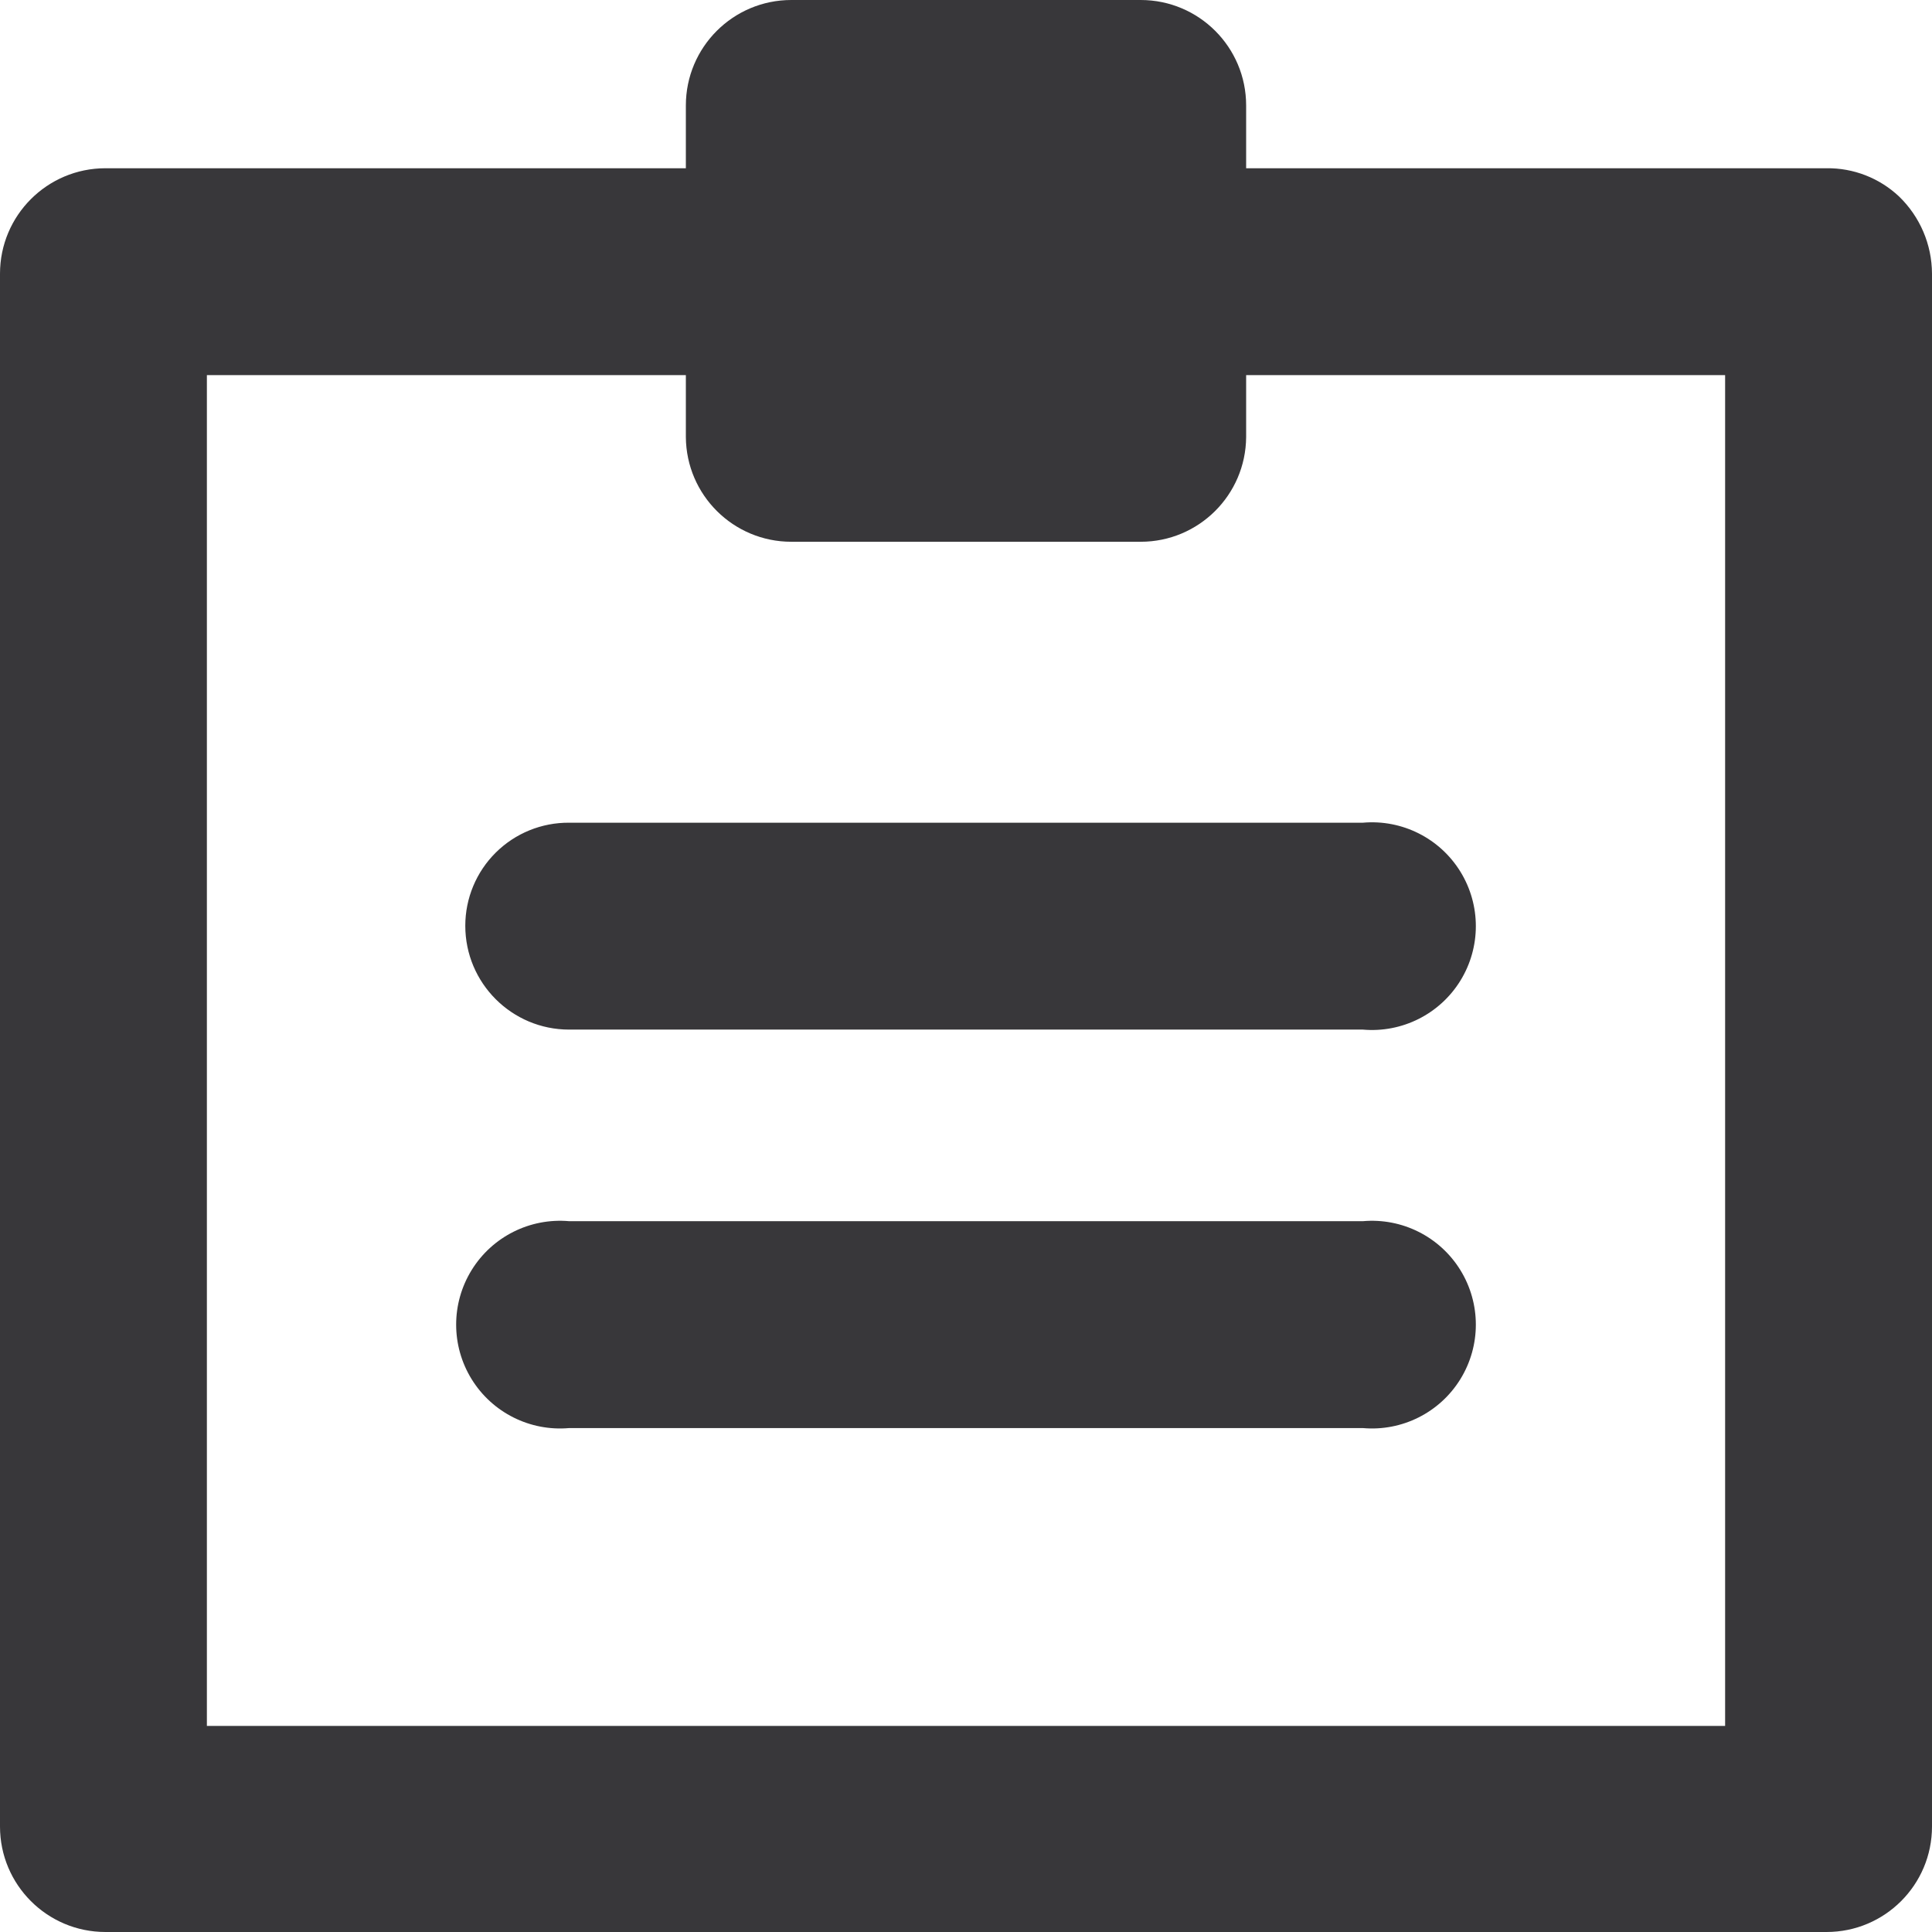
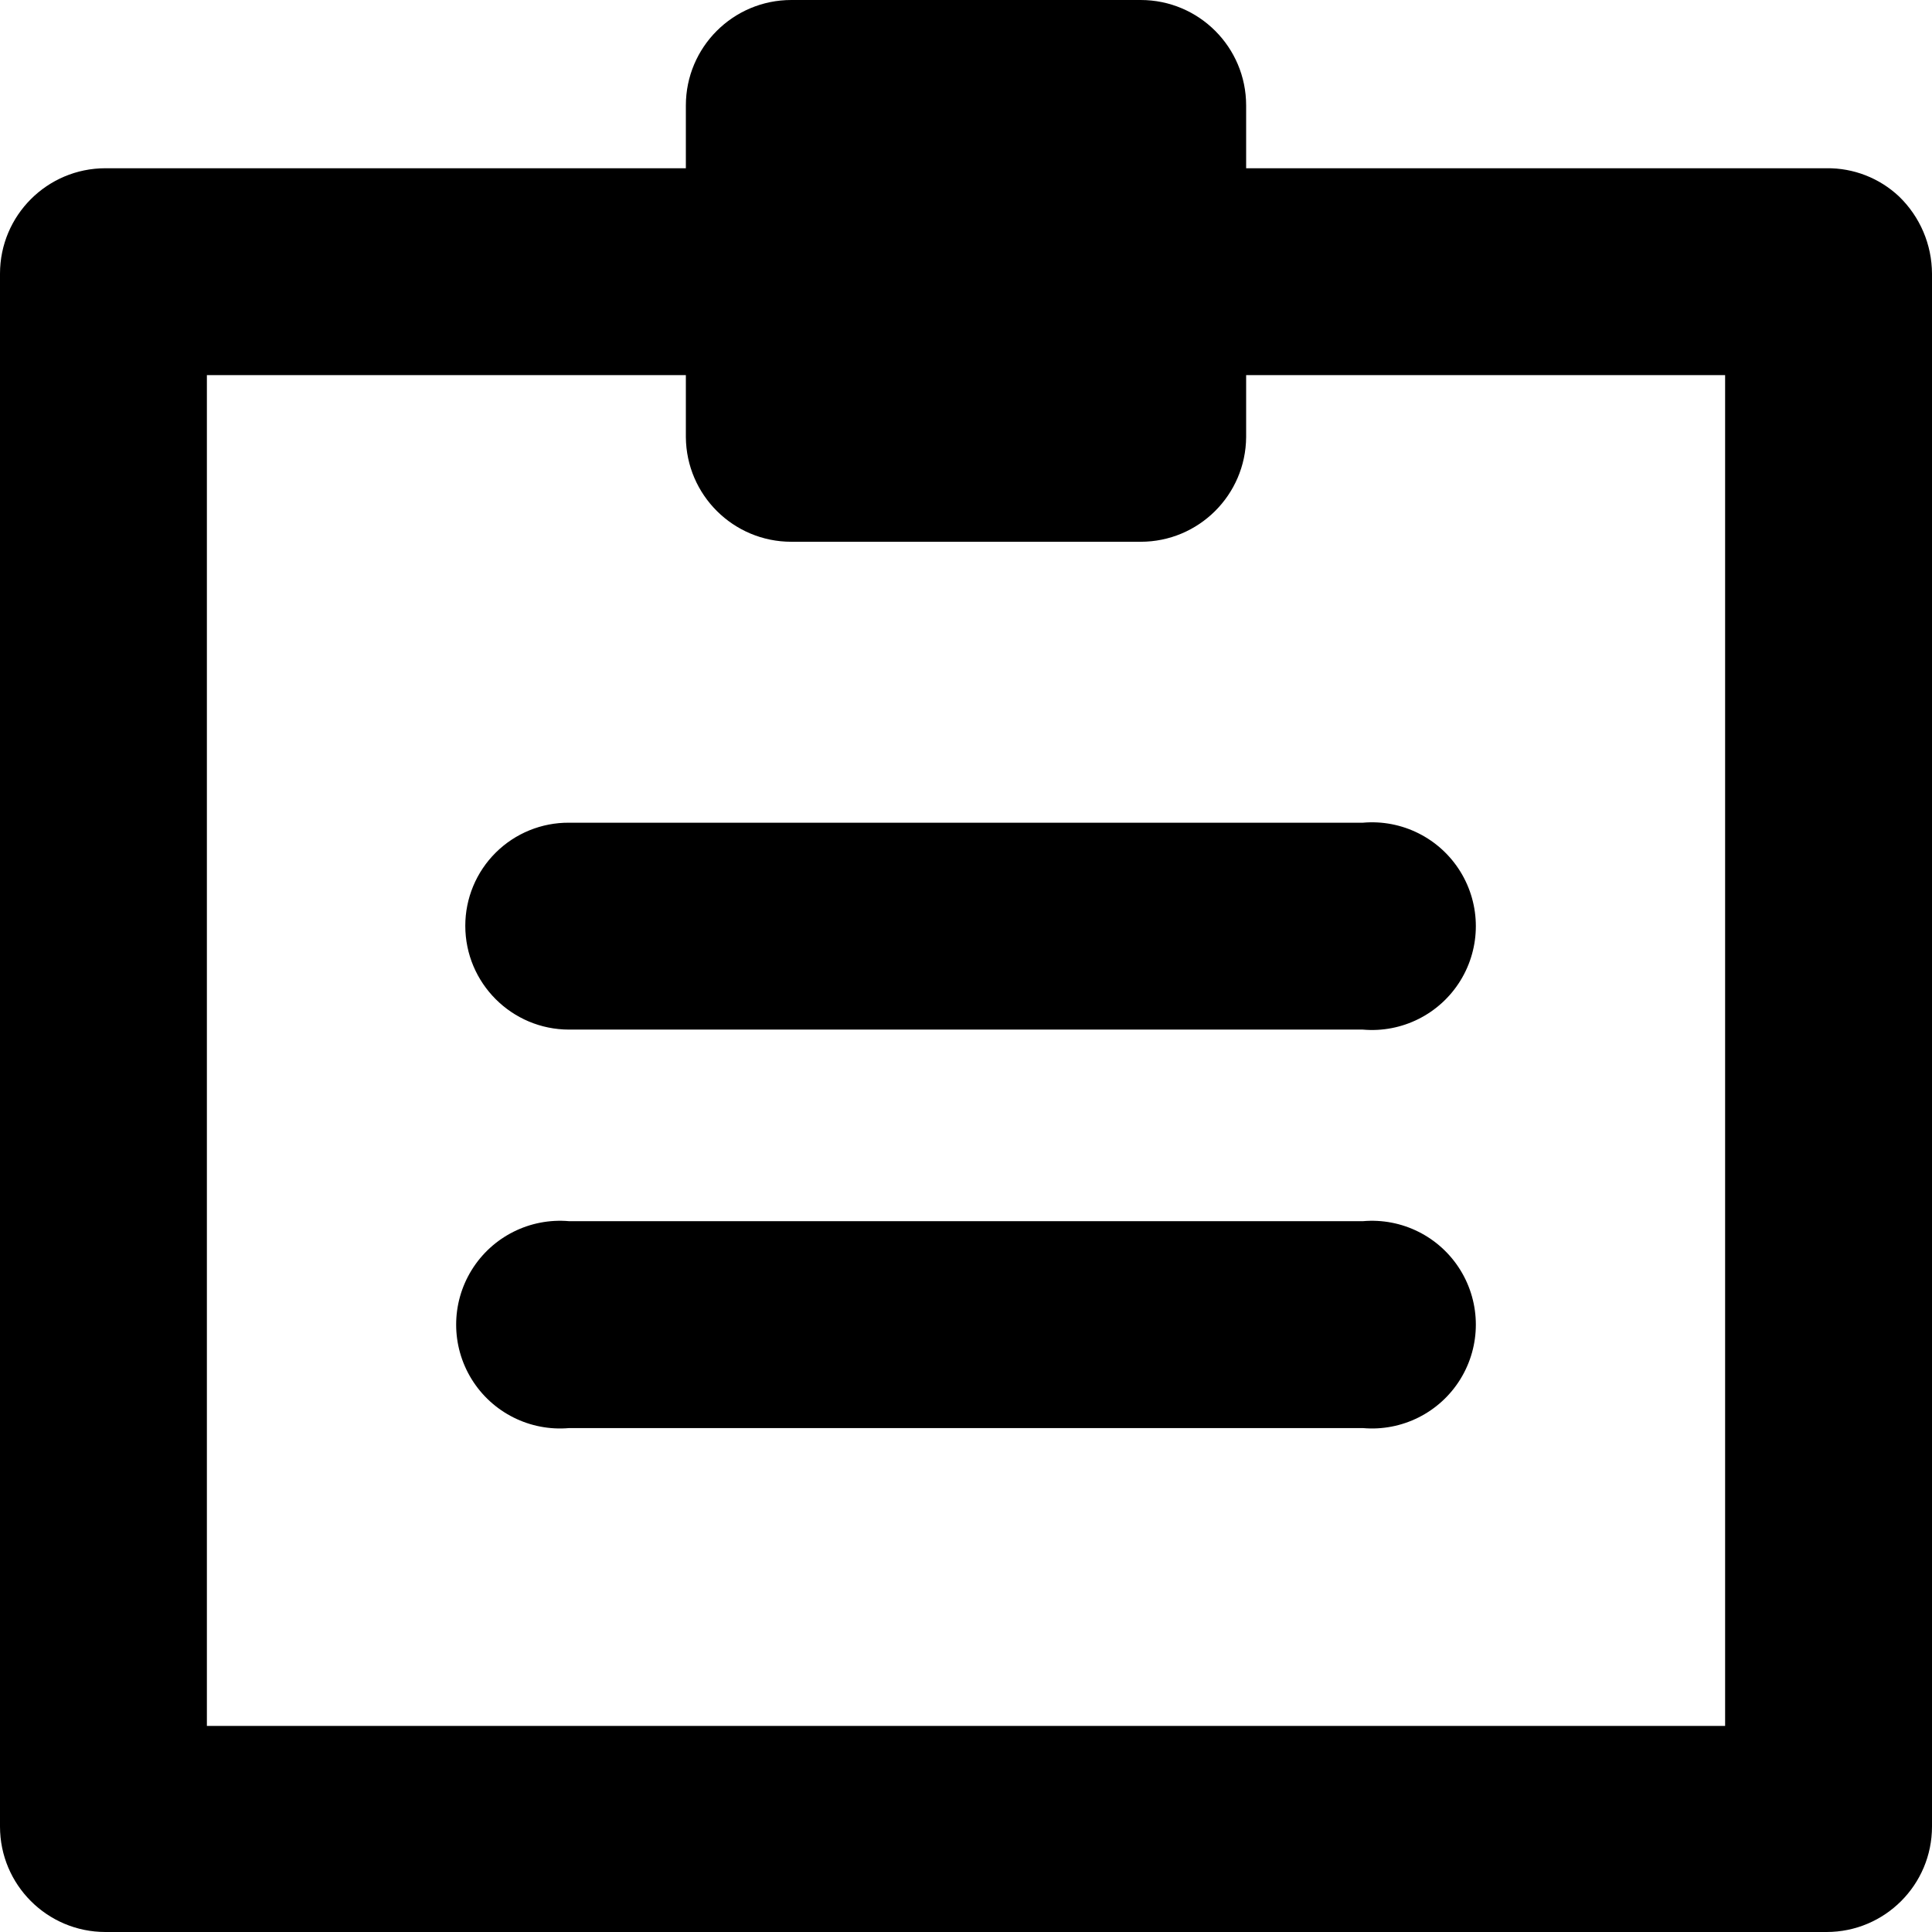
<svg xmlns="http://www.w3.org/2000/svg" viewBox="0 0 24 24">
-   <defs>
-     <style>.cls-1{fill:#38373a;}</style>
-   </defs>
+   <defs />
  <g id="Layer_2" data-name="Layer 2">
    <g id="_24px" data-name="24px">
      <g id="Noticeboard">
        <path class="cls-1" d="M5.78,11.5a1.29,1.29,0,0,0,1.29,1.29h9.86a1.29,1.29,0,1,0,0-2.57H7.07A1.28,1.28,0,0,0,5.78,11.5Z" />
        <path class="cls-1" d="M16.93,15.17H7.07a1.29,1.29,0,1,0,0,2.57h9.86a1.29,1.29,0,1,0,0-2.57Z" />
        <path class="cls-1" d="M23.59,2.44a1.29,1.29,0,0,0-.9-.35H15.48V1.31A1.31,1.31,0,0,0,14.17,0H9.83A1.31,1.31,0,0,0,8.52,1.31v.78H1.31A1.31,1.31,0,0,0,0,3.4V22.69A1.31,1.31,0,0,0,1.31,24H22.69A1.31,1.31,0,0,0,24,22.69V3.4A1.34,1.34,0,0,0,23.59,2.44Zm-2.16,19H2.57V4.66H8.52v.77a1.31,1.31,0,0,0,1.31,1.3h4.34a1.31,1.31,0,0,0,1.31-1.3V4.66h5.95Z" />
      </g>
    </g>
  </g>
</svg>
